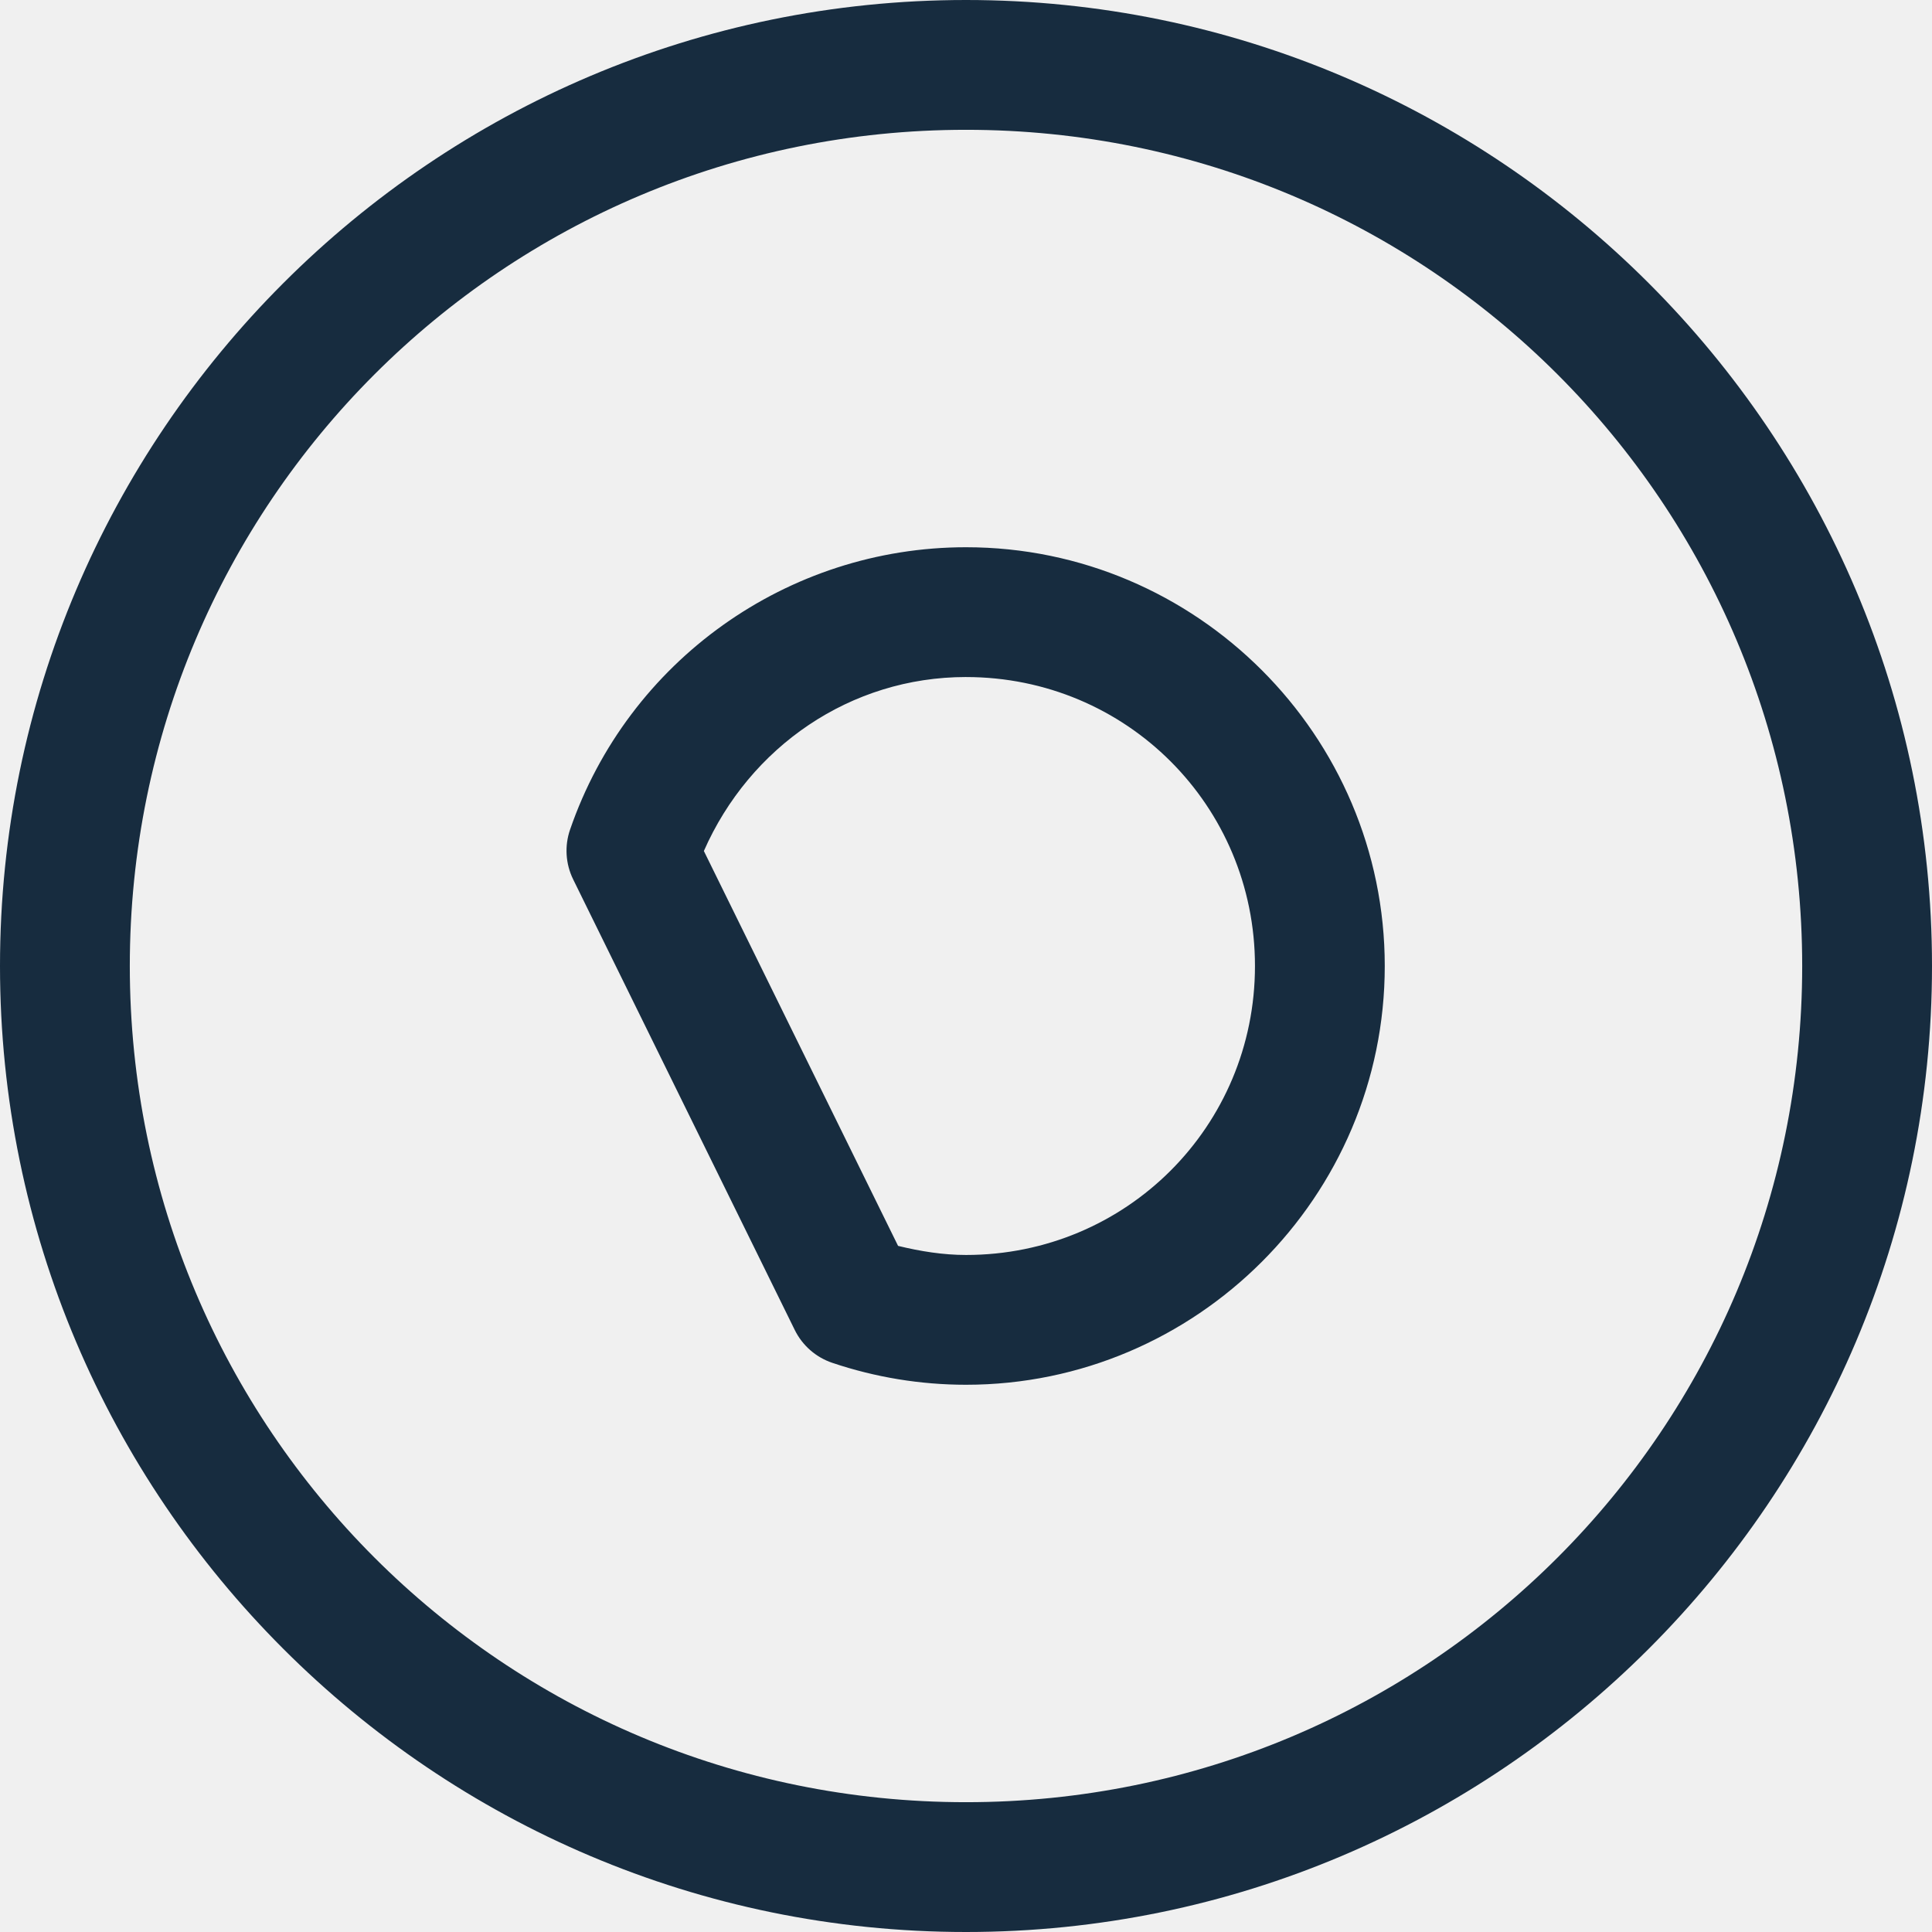
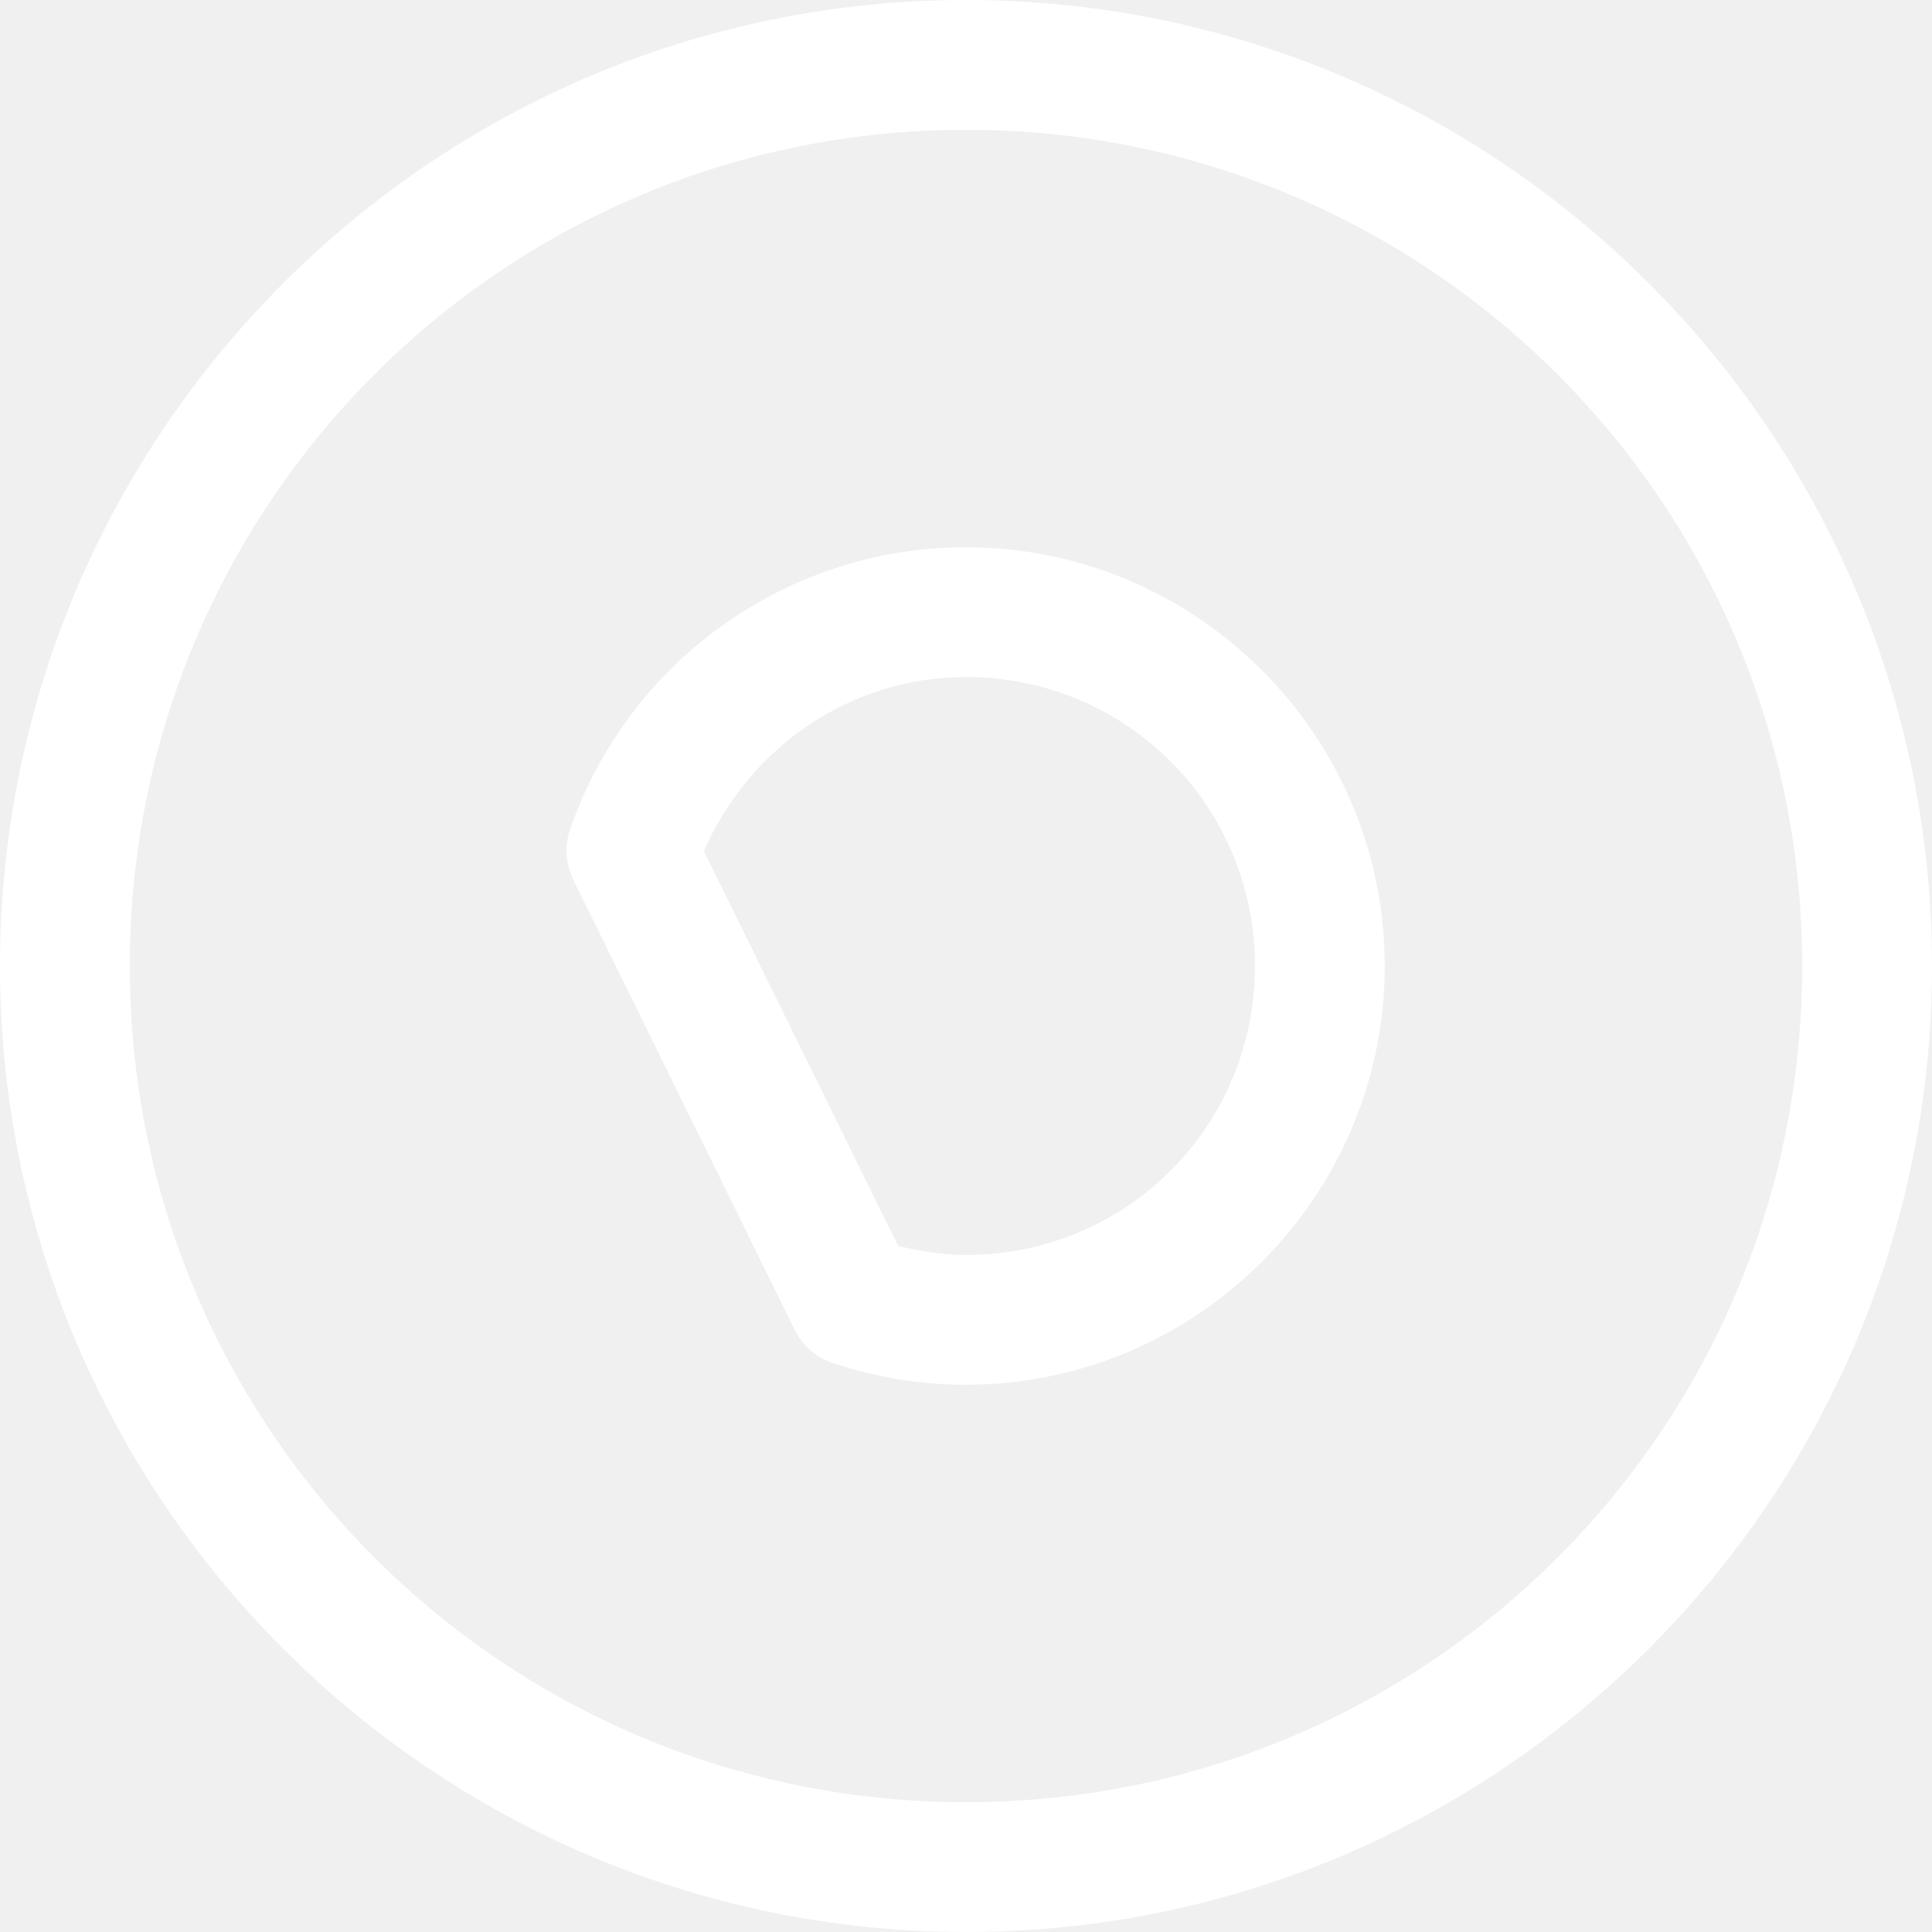
<svg xmlns="http://www.w3.org/2000/svg" xml:space="preserve" viewBox="0 0 128 128">
-   <path fill="#172c3f" d="M64 36.256c-11.825 0-22.382 7.529-26.232 18.709a4.3 4.3 0 0 0 .207 3.299l14.68 29.851a4.3 4.3 0 0 0 2.486 2.176A27.746 27.746 0 0 0 64 91.744c15.272 0 27.744-12.472 27.744-27.744S79.272 36.256 64 36.256zm0 8.6c10.624 0 19.145 8.52 19.145 19.144S74.624 83.145 64 83.145c-1.523 0-3.024-.244-4.5-.602L46.633 56.381C49.67 49.473 56.35 44.855 64 44.855zM64 0C28.705 0 0 28.705 0 64s28.705 64 64 64 64-28.705 64-64S99.295 0 64 0zm0 8.6c30.647 0 55.4 24.753 55.4 55.4S94.647 119.4 64 119.4 8.6 94.647 8.6 64 33.353 8.6 64 8.6z" />
+   <path fill="#ffffff" d="M64 36.256c-11.825 0-22.382 7.529-26.232 18.709a4.3 4.3 0 0 0 .207 3.299l14.68 29.851a4.3 4.3 0 0 0 2.486 2.176A27.746 27.746 0 0 0 64 91.744c15.272 0 27.744-12.472 27.744-27.744S79.272 36.256 64 36.256zm0 8.6c10.624 0 19.145 8.52 19.145 19.144S74.624 83.145 64 83.145c-1.523 0-3.024-.244-4.5-.602L46.633 56.381C49.67 49.473 56.35 44.855 64 44.855zM64 0C28.705 0 0 28.705 0 64s28.705 64 64 64 64-28.705 64-64S99.295 0 64 0zm0 8.6c30.647 0 55.4 24.753 55.4 55.4S94.647 119.4 64 119.4 8.6 94.647 8.6 64 33.353 8.6 64 8.6z" />
</svg>
